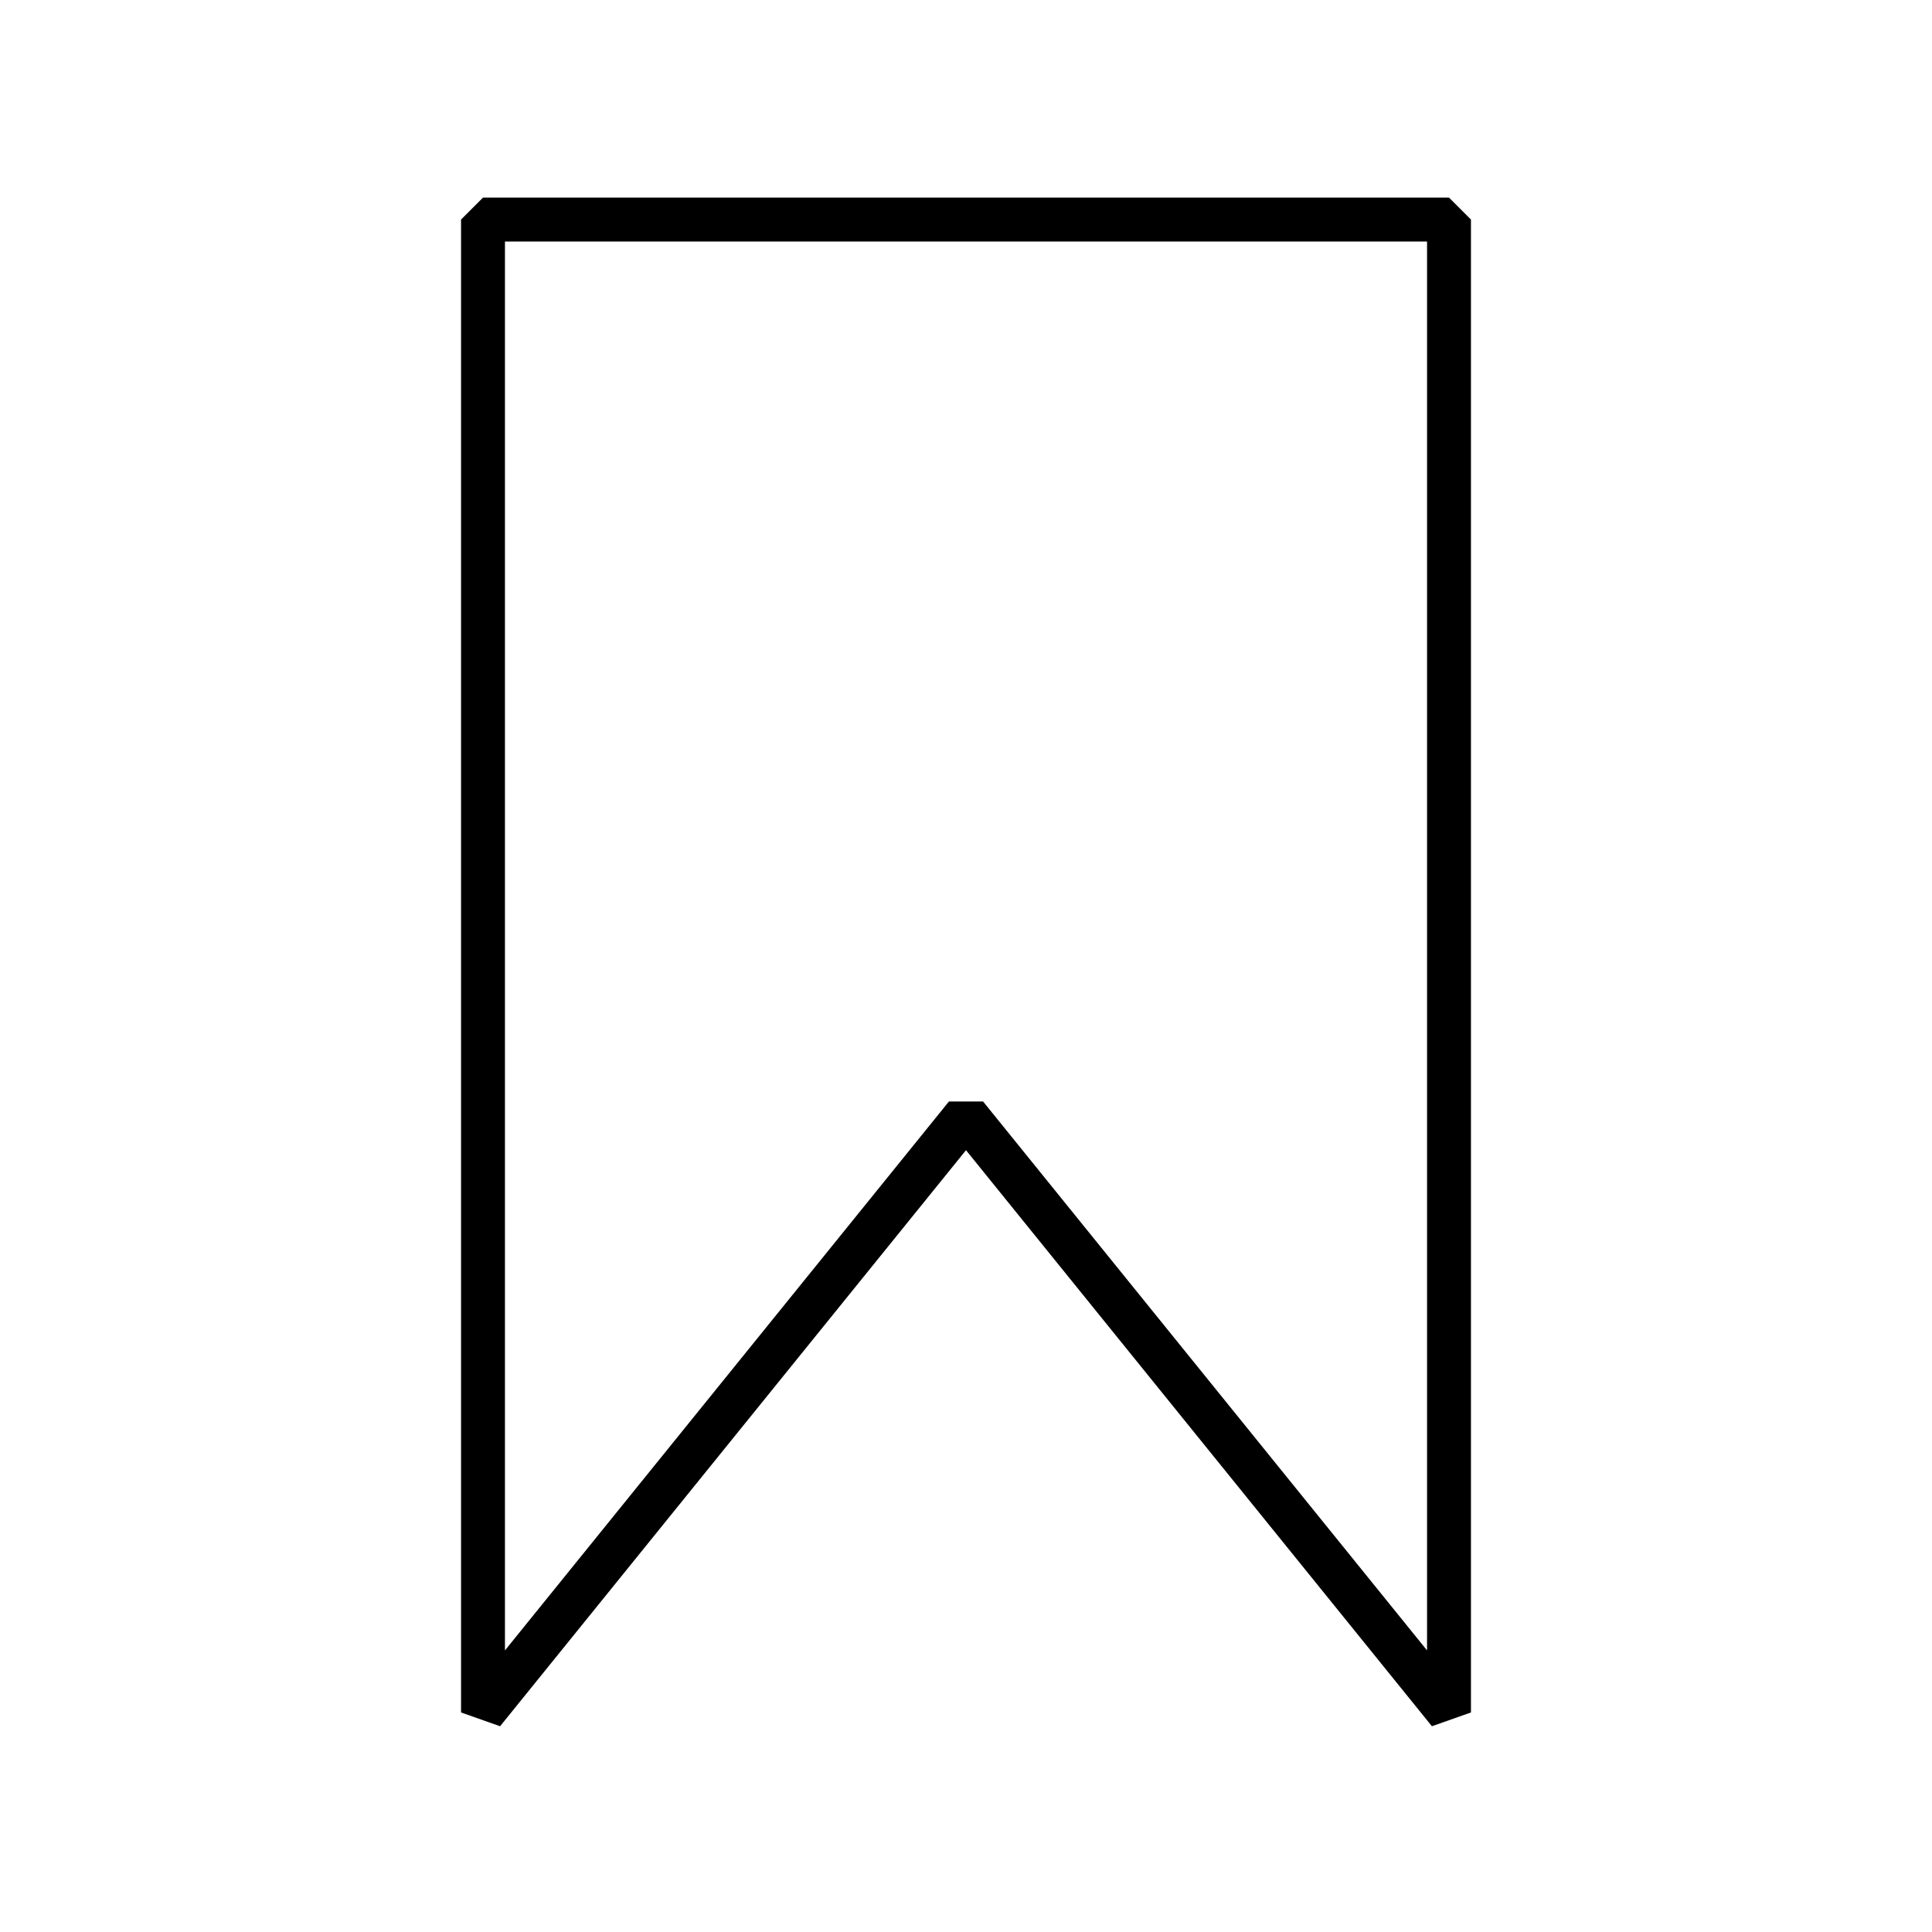
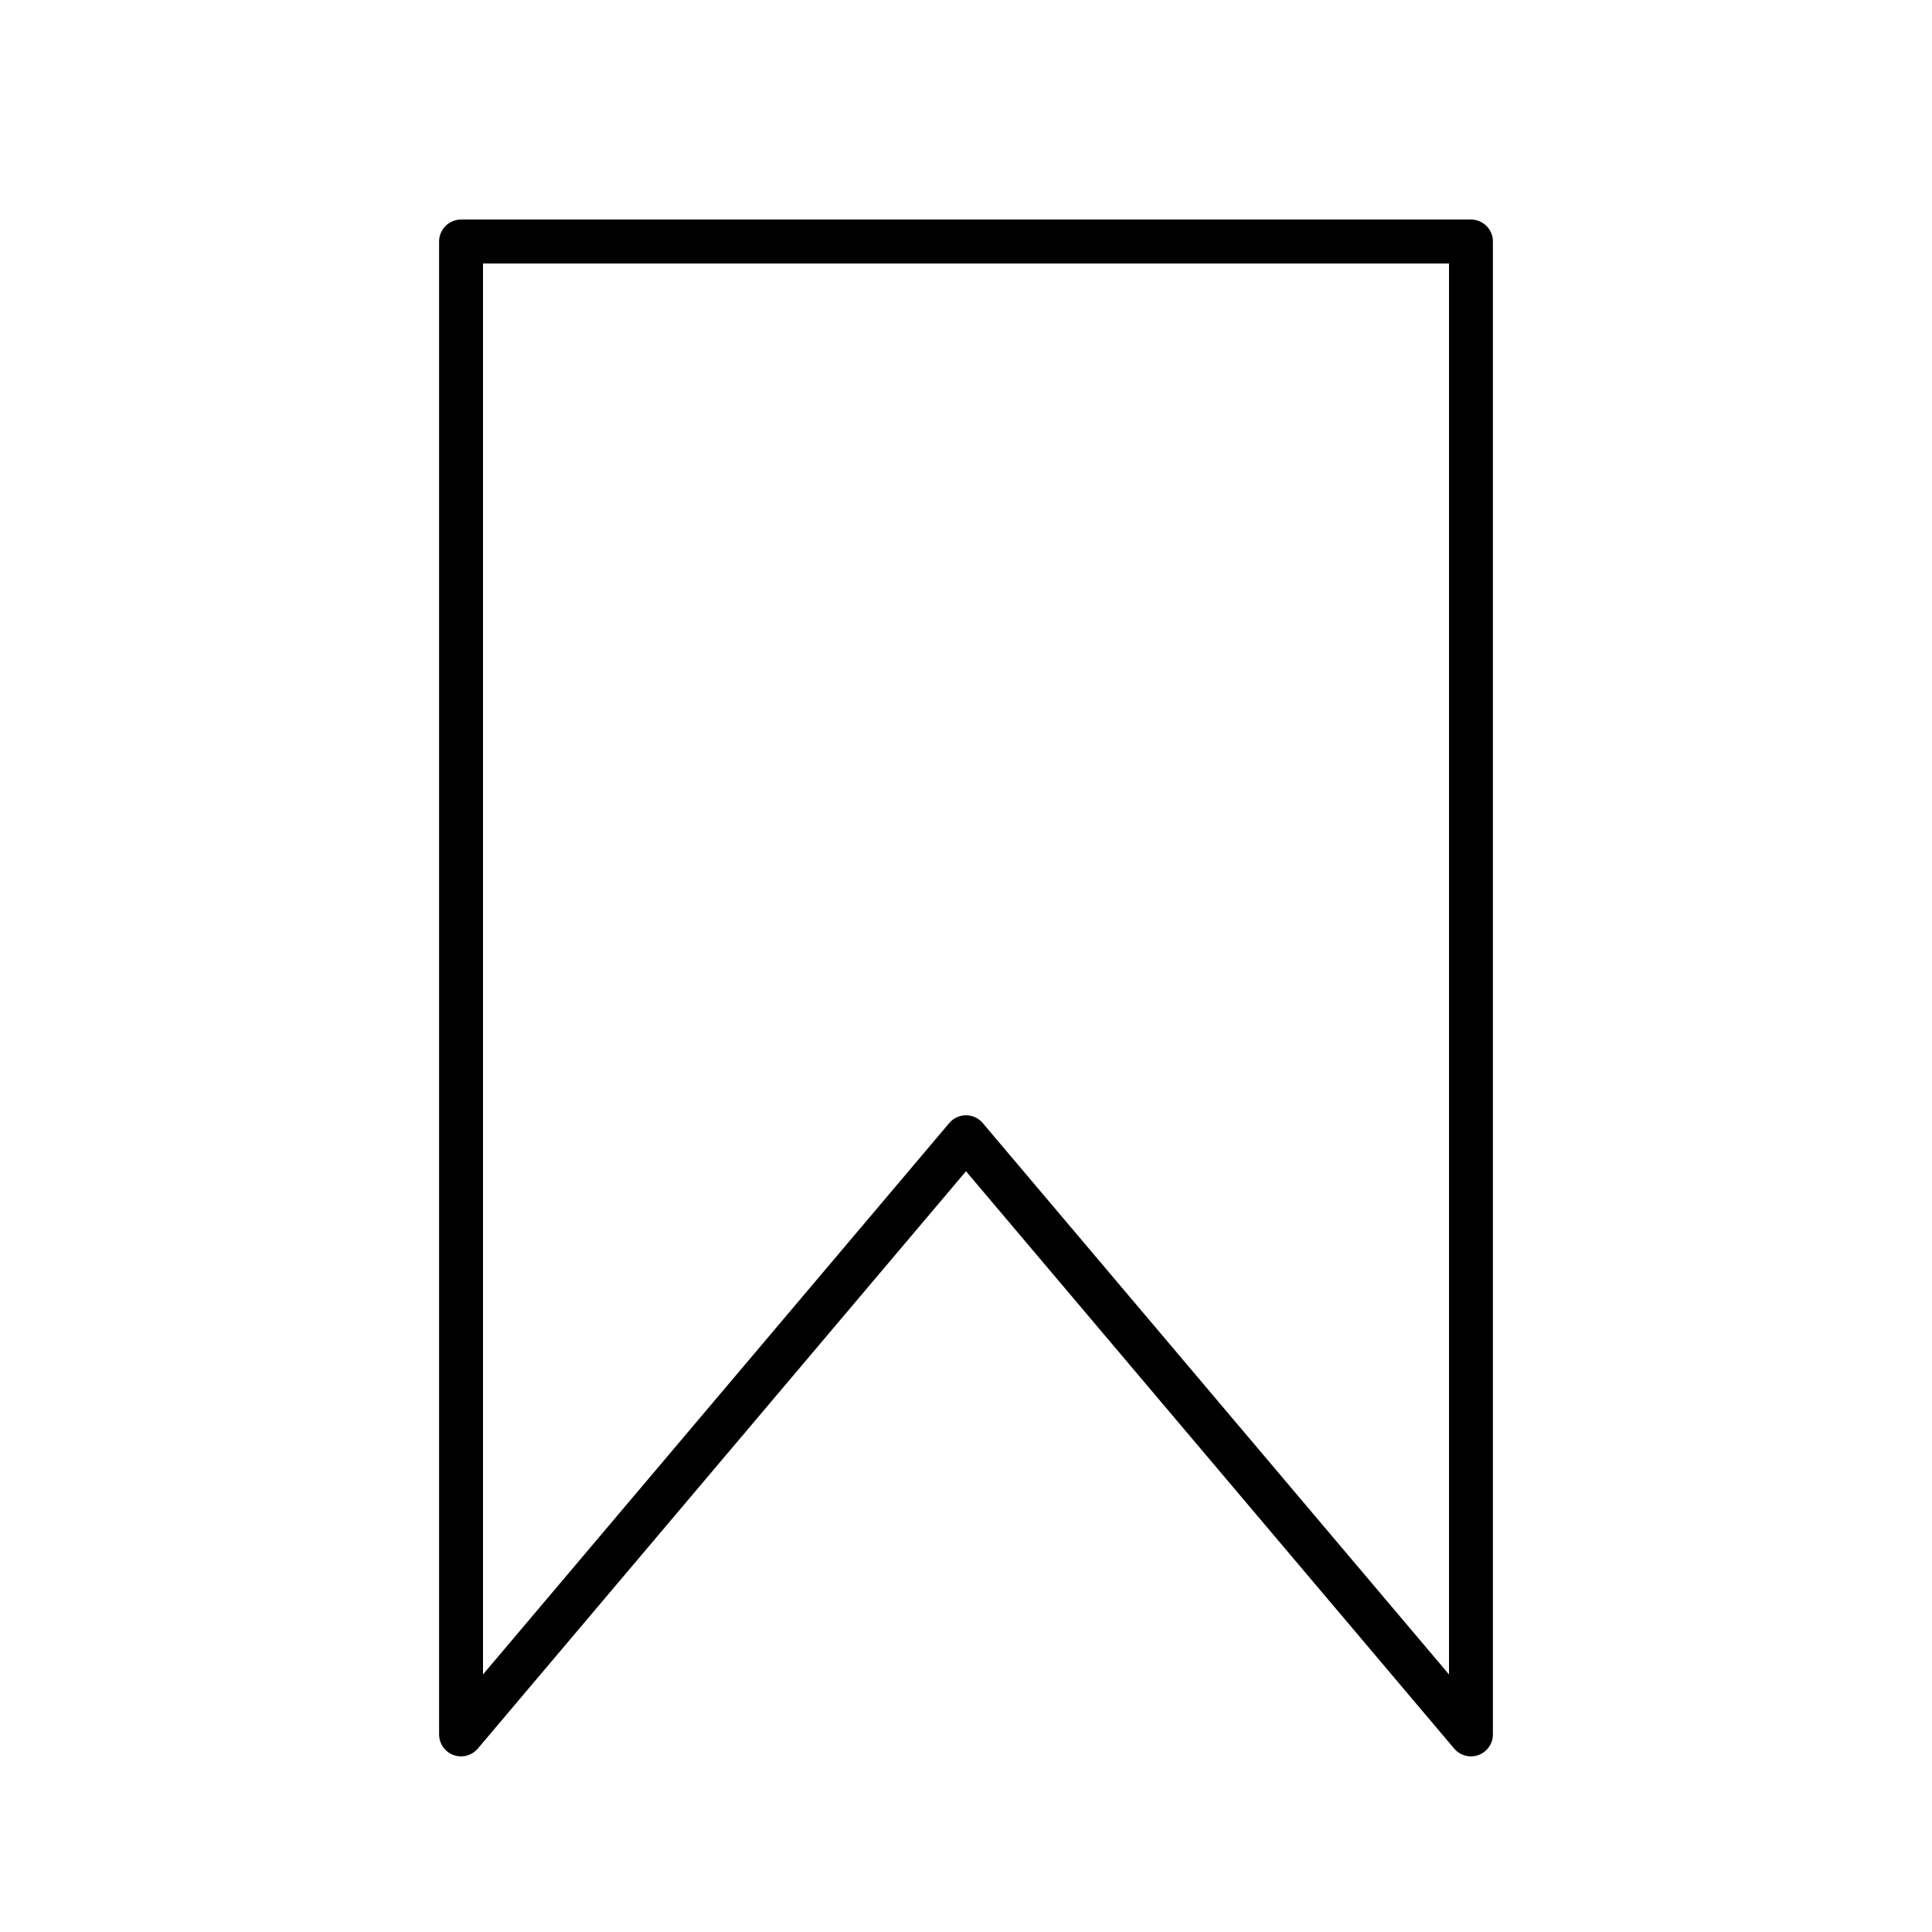
<svg xmlns="http://www.w3.org/2000/svg" width="44" height="44" viewBox="0 0 44 44" fill="none">
-   <path d="M11 5V4.5L10.5 5H11ZM33 5H33.5L33 4.5V5ZM33 39L32.611 39.314L33.5 39H33ZM11 39H10.5L11.389 39.314L11 39ZM22 25.4L22.389 25.086H21.611L22 25.4ZM11 5.5H33V4.5H11V5.5ZM32.5 5V39H33.5V5H32.5ZM11.5 39V5H10.5V39H11.5ZM33.389 38.686L22.389 25.086L21.611 25.714L32.611 39.314L33.389 38.686ZM21.611 25.086L10.611 38.686L11.389 39.314L22.389 25.714L21.611 25.086Z" fill="black" />
+   <path d="M10.5 5.5H33.5V39.5L22 25.9L10.5 39.5V5.5Z" stroke="black" stroke-linejoin="round" />
</svg>
